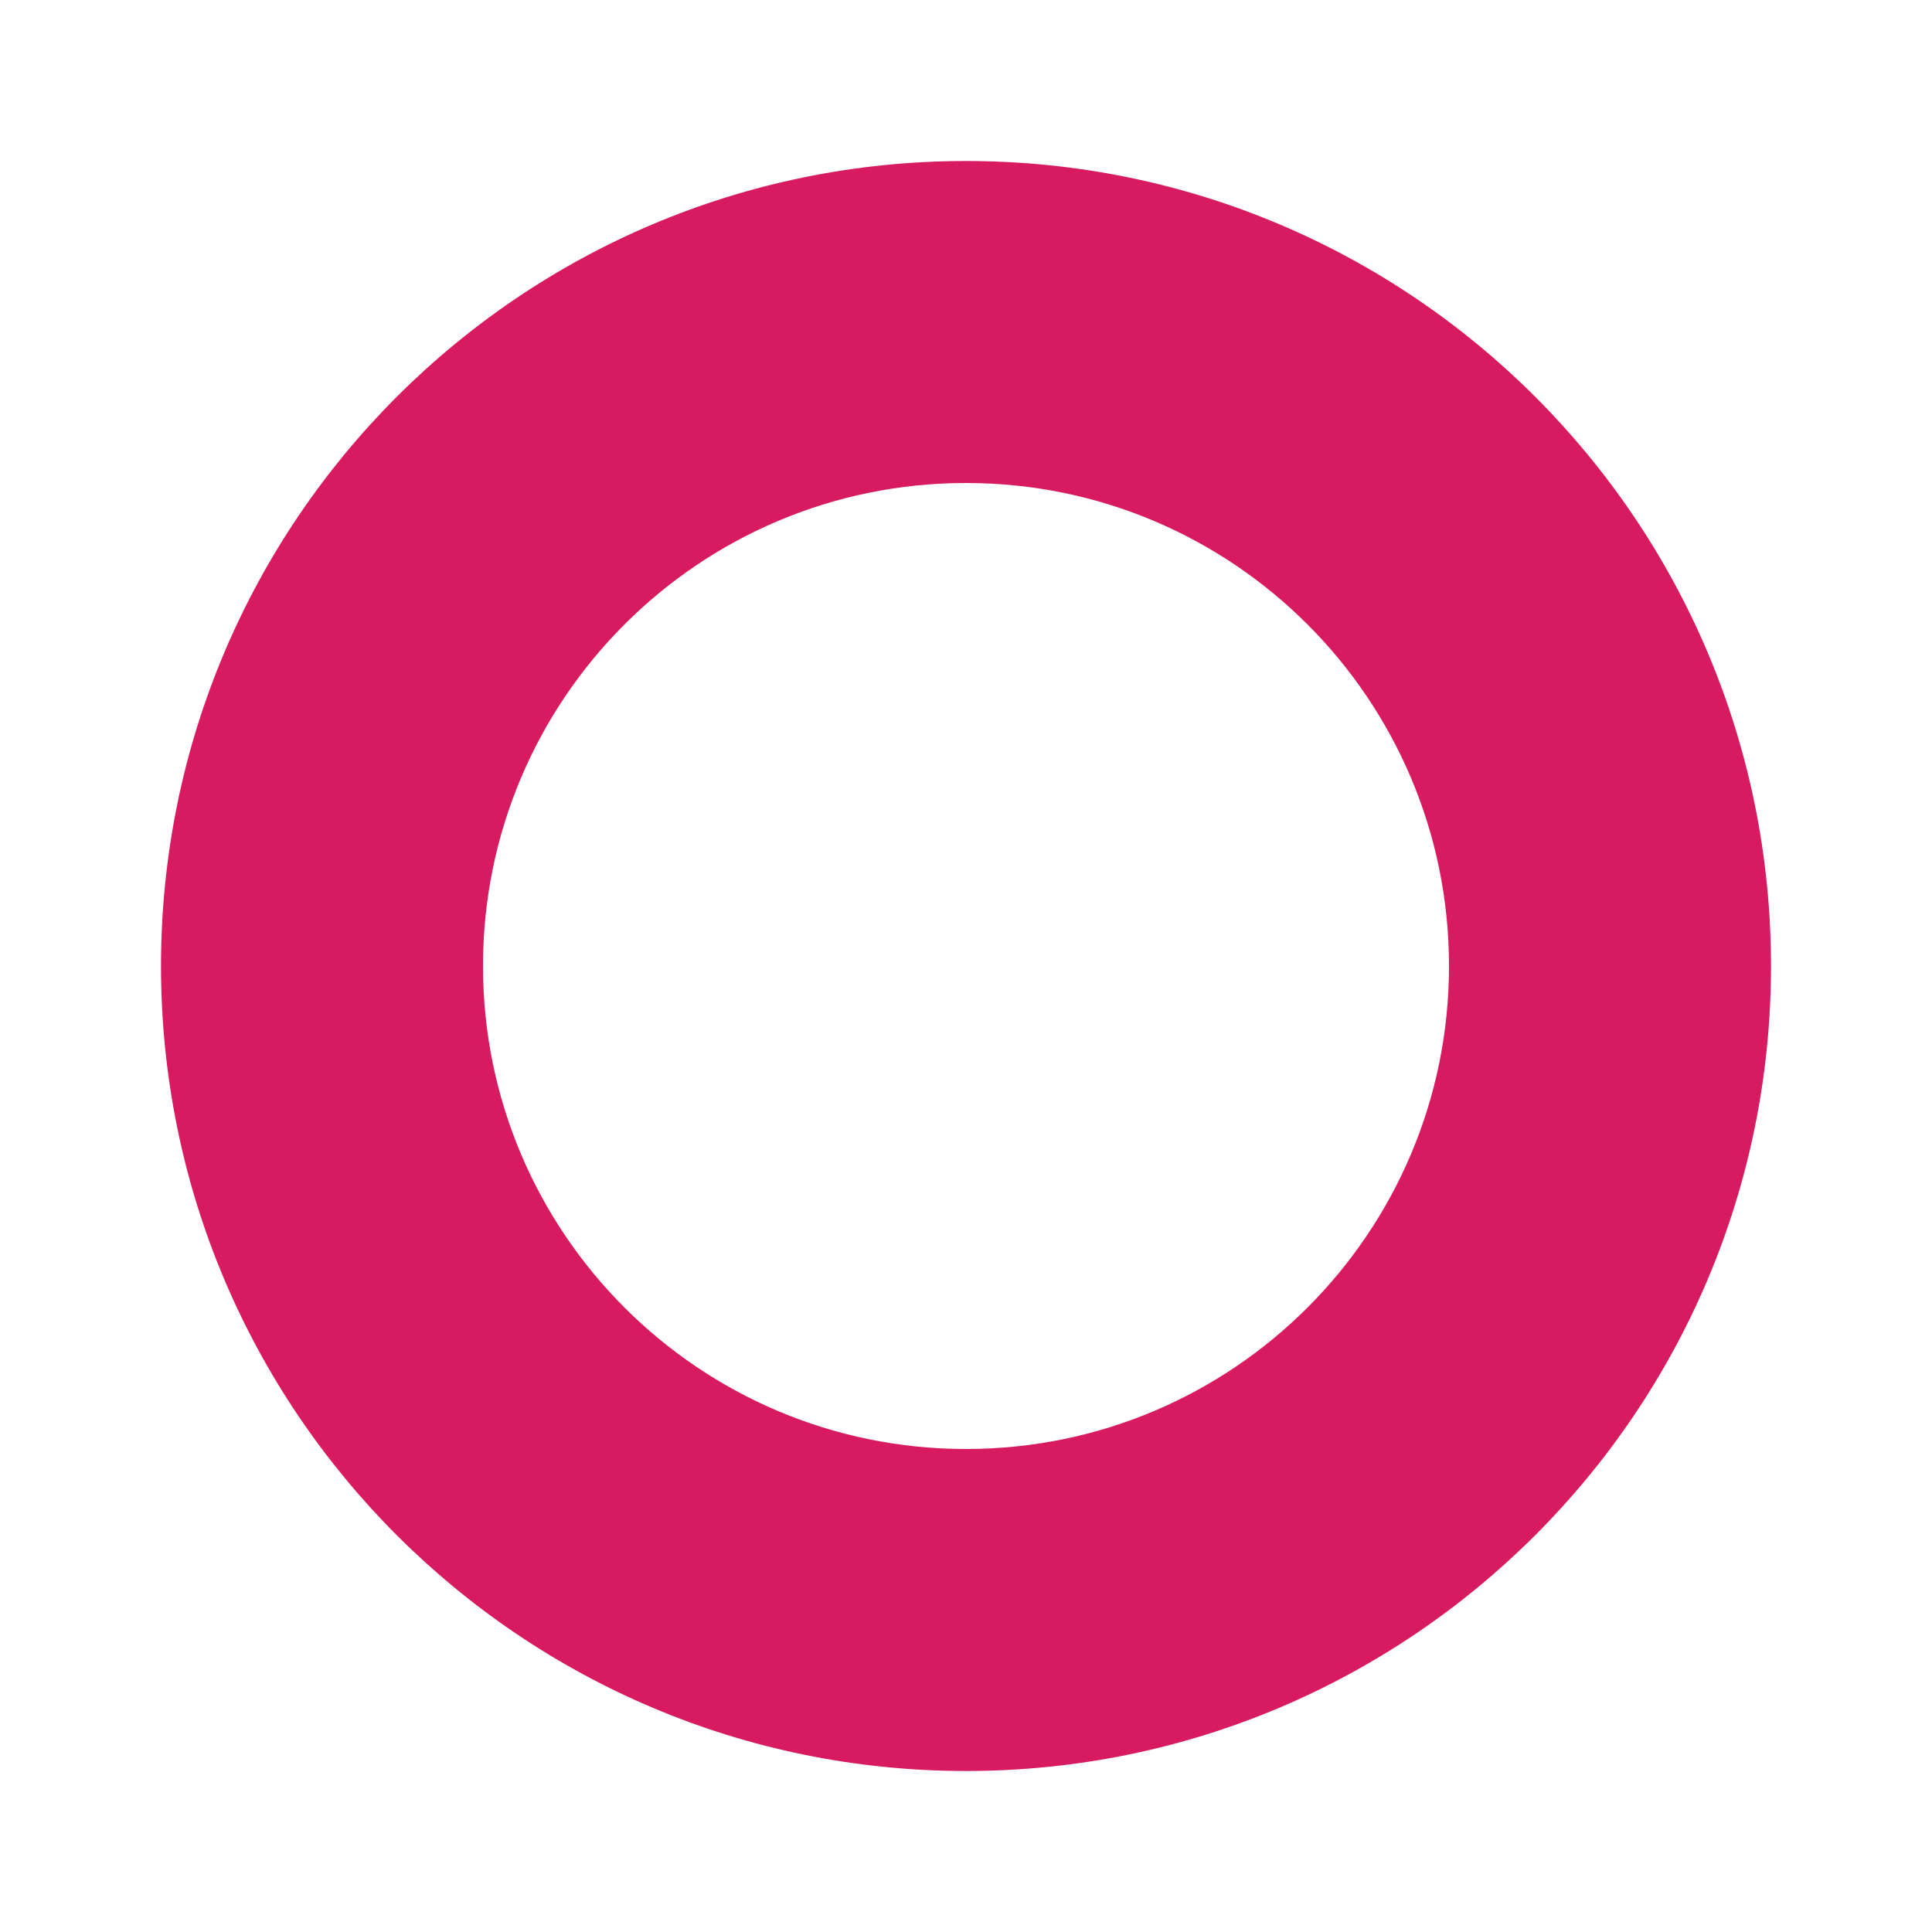
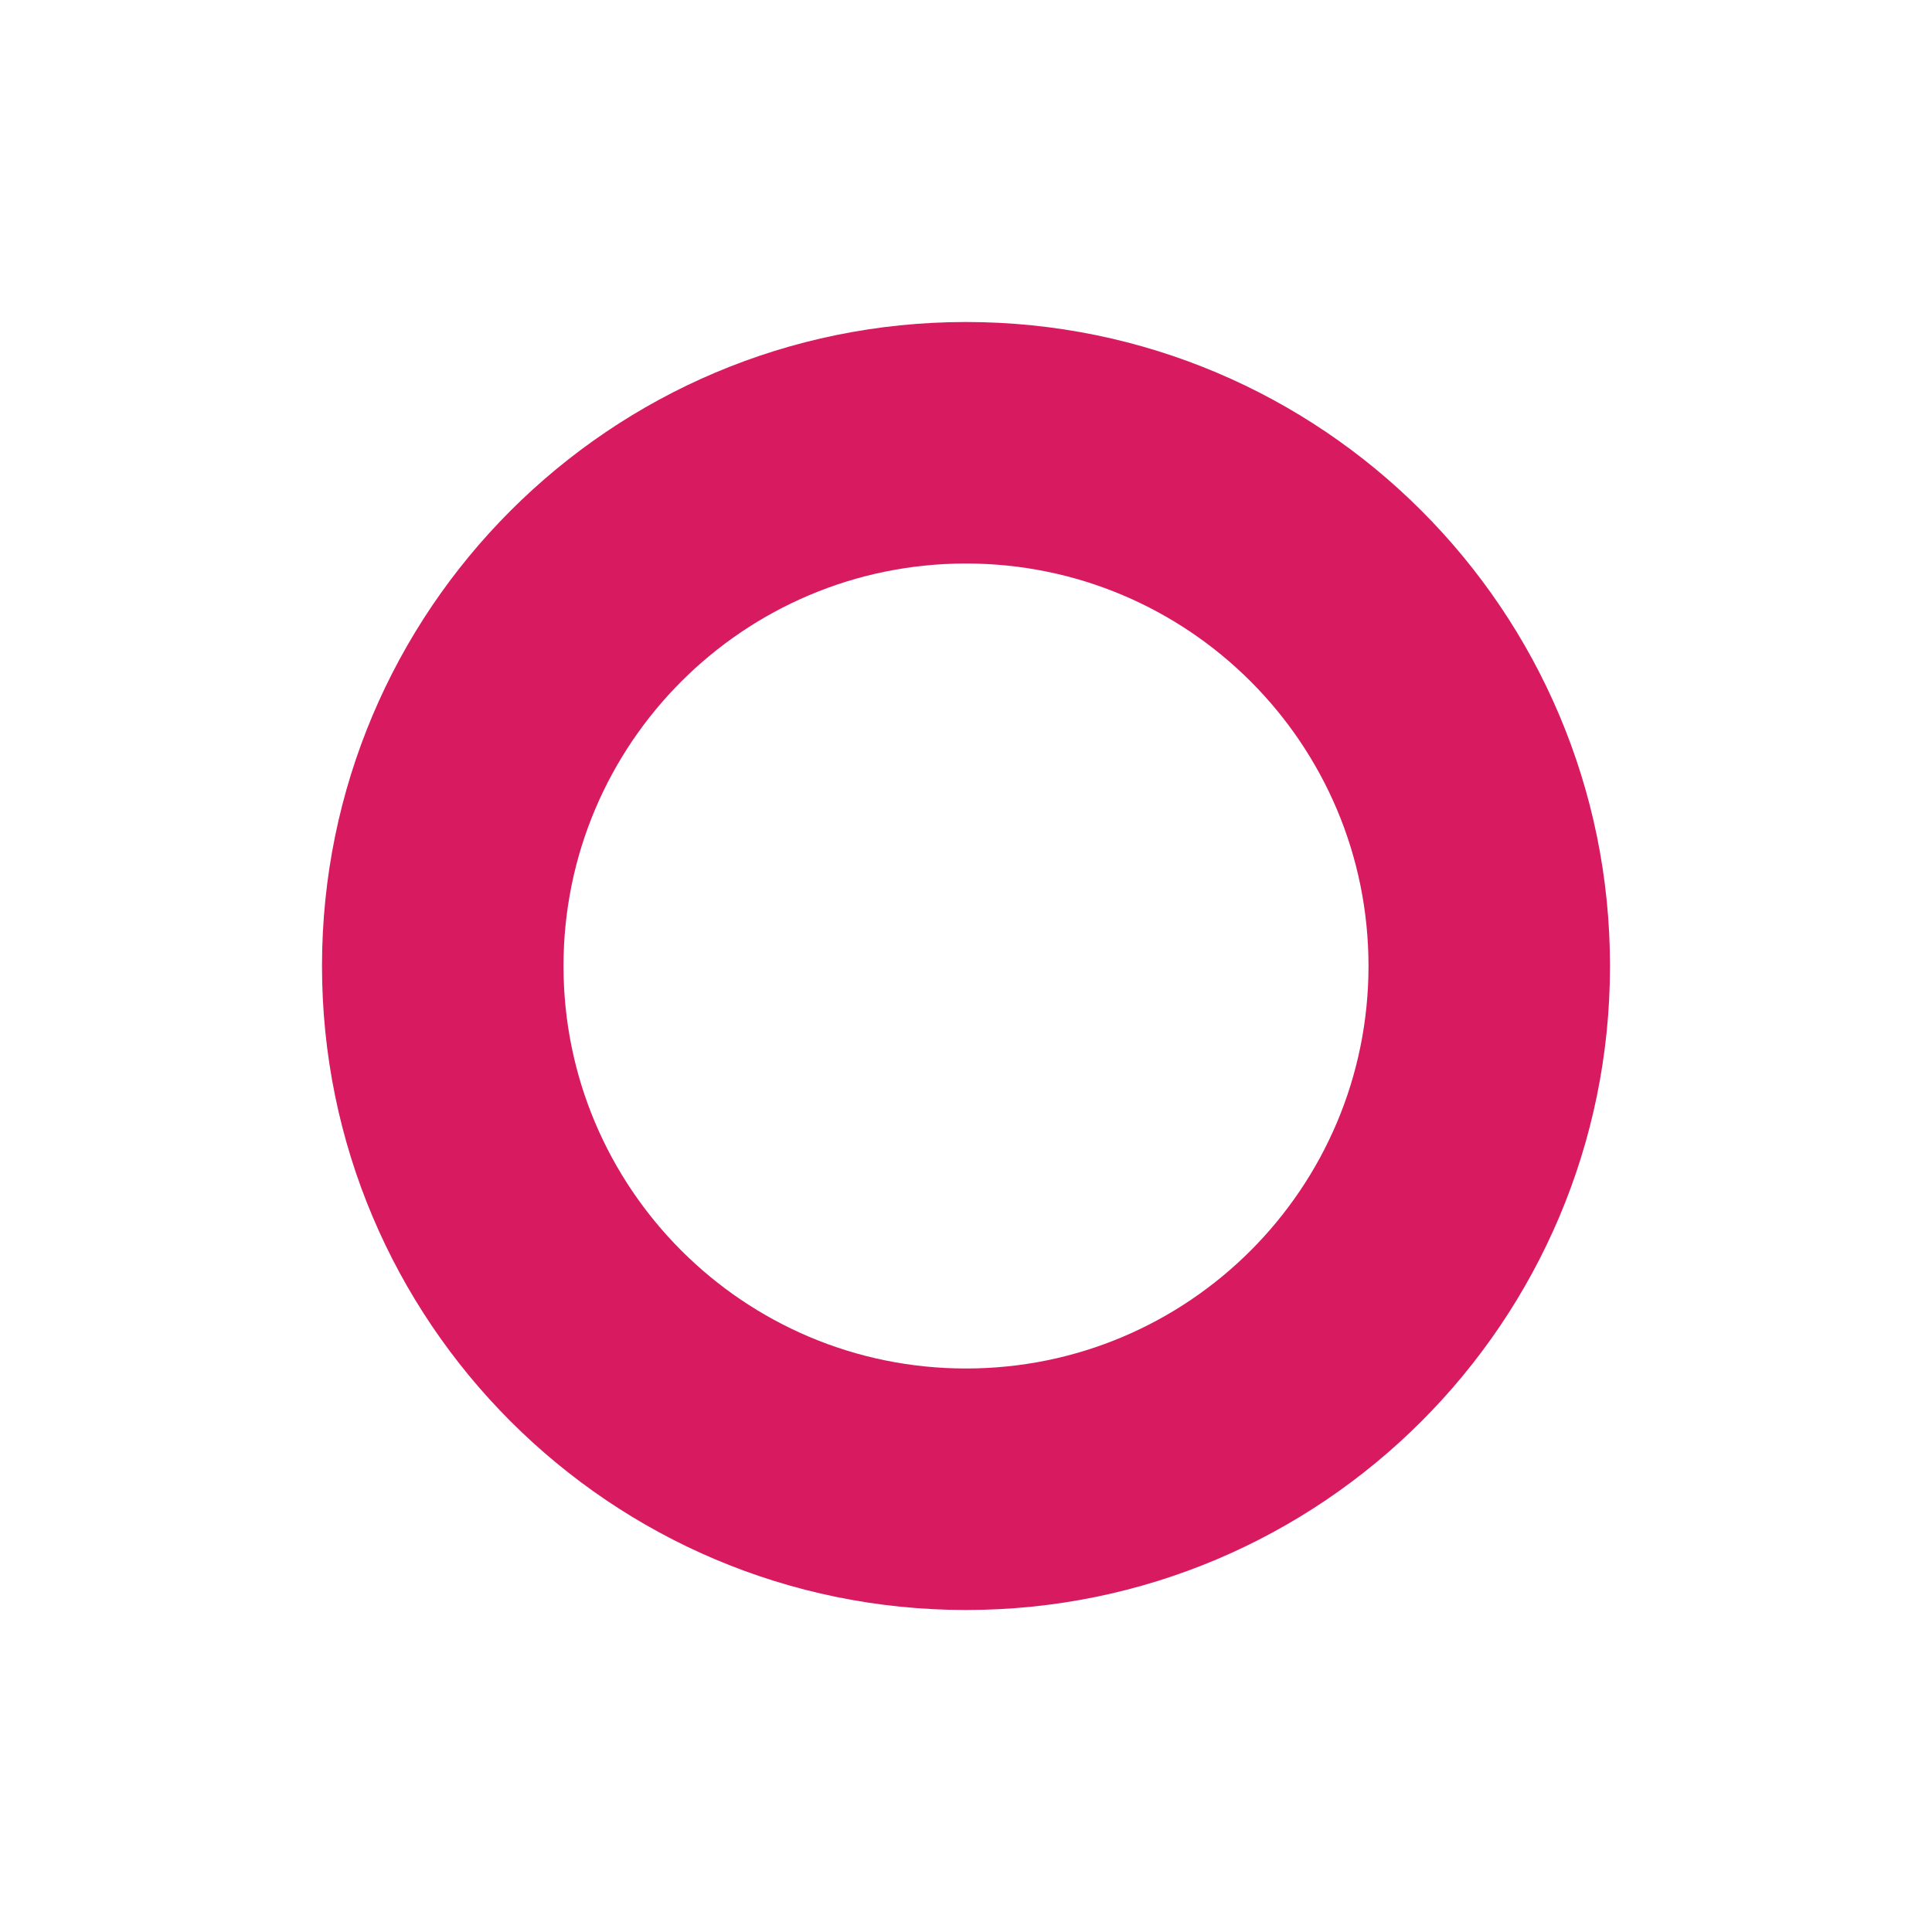
<svg xmlns="http://www.w3.org/2000/svg" height="24" viewBox="0 0 24 24" width="24">
-   <circle style="fill:rgb(216,27,96);" cx="12" cy="12" r="10" />
+   <circle style="fill:rgb(216,27,96);" cx="12" cy="12" r="8" />
  <path d="M0 0h24v24H0z" fill="none" />
-   <circle style="fill:rgb(255,255,255);" cx="12" cy="12" r="6" />
+   <circle style="fill:rgb(255,255,255);" cx="12" cy="12" r="5" />
</svg>
